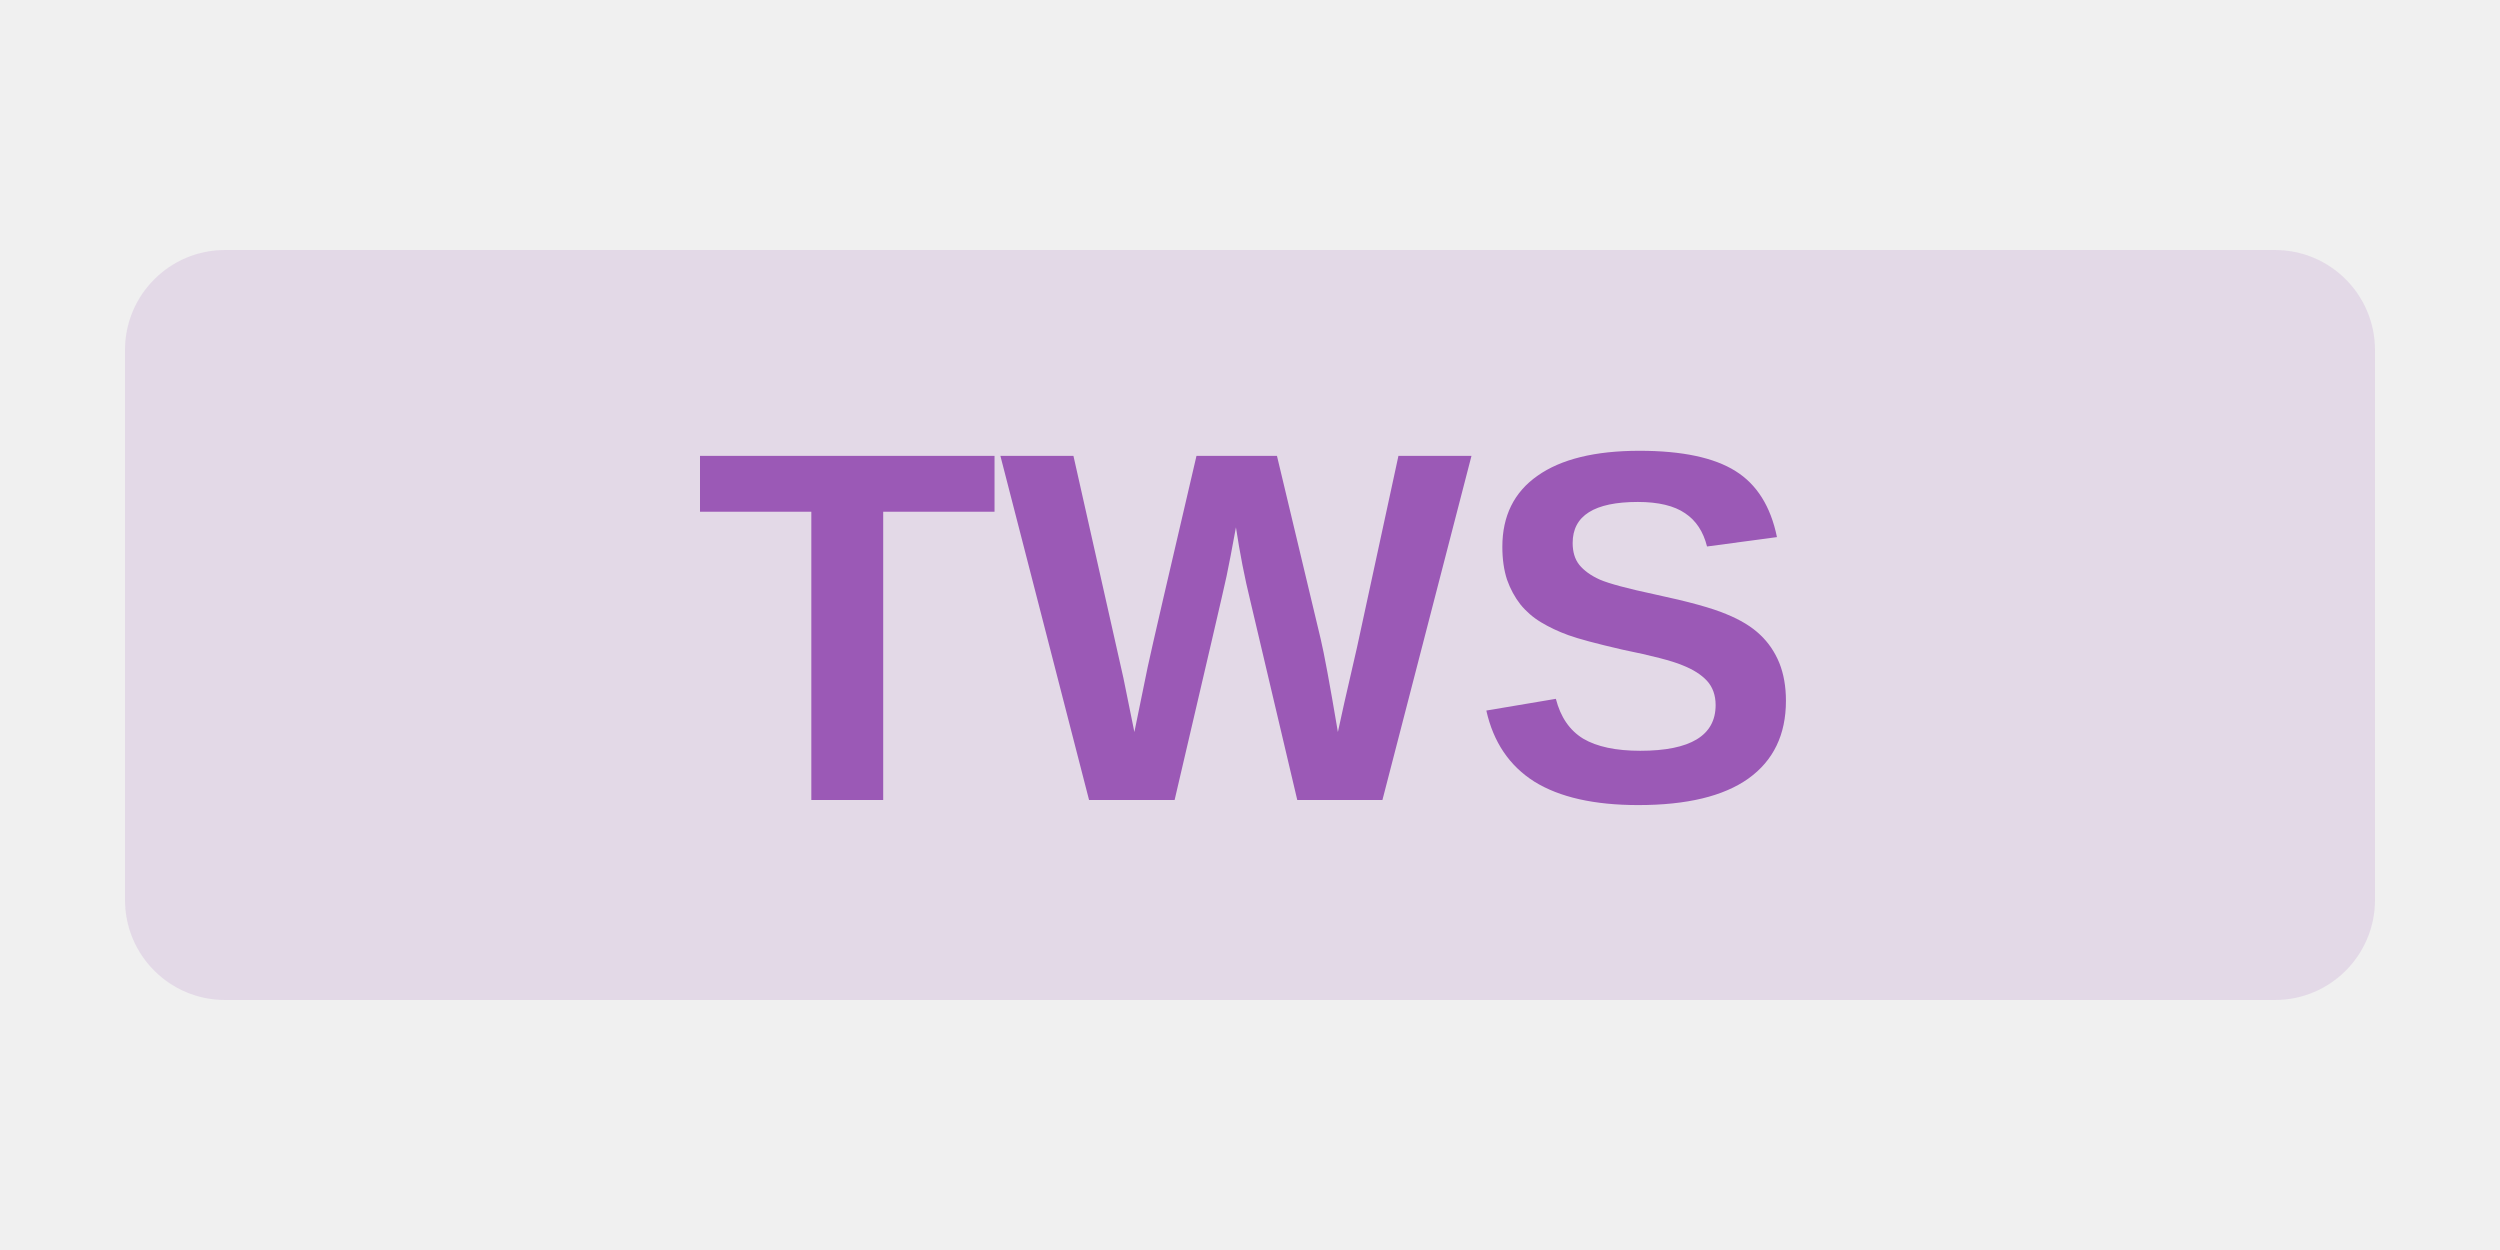
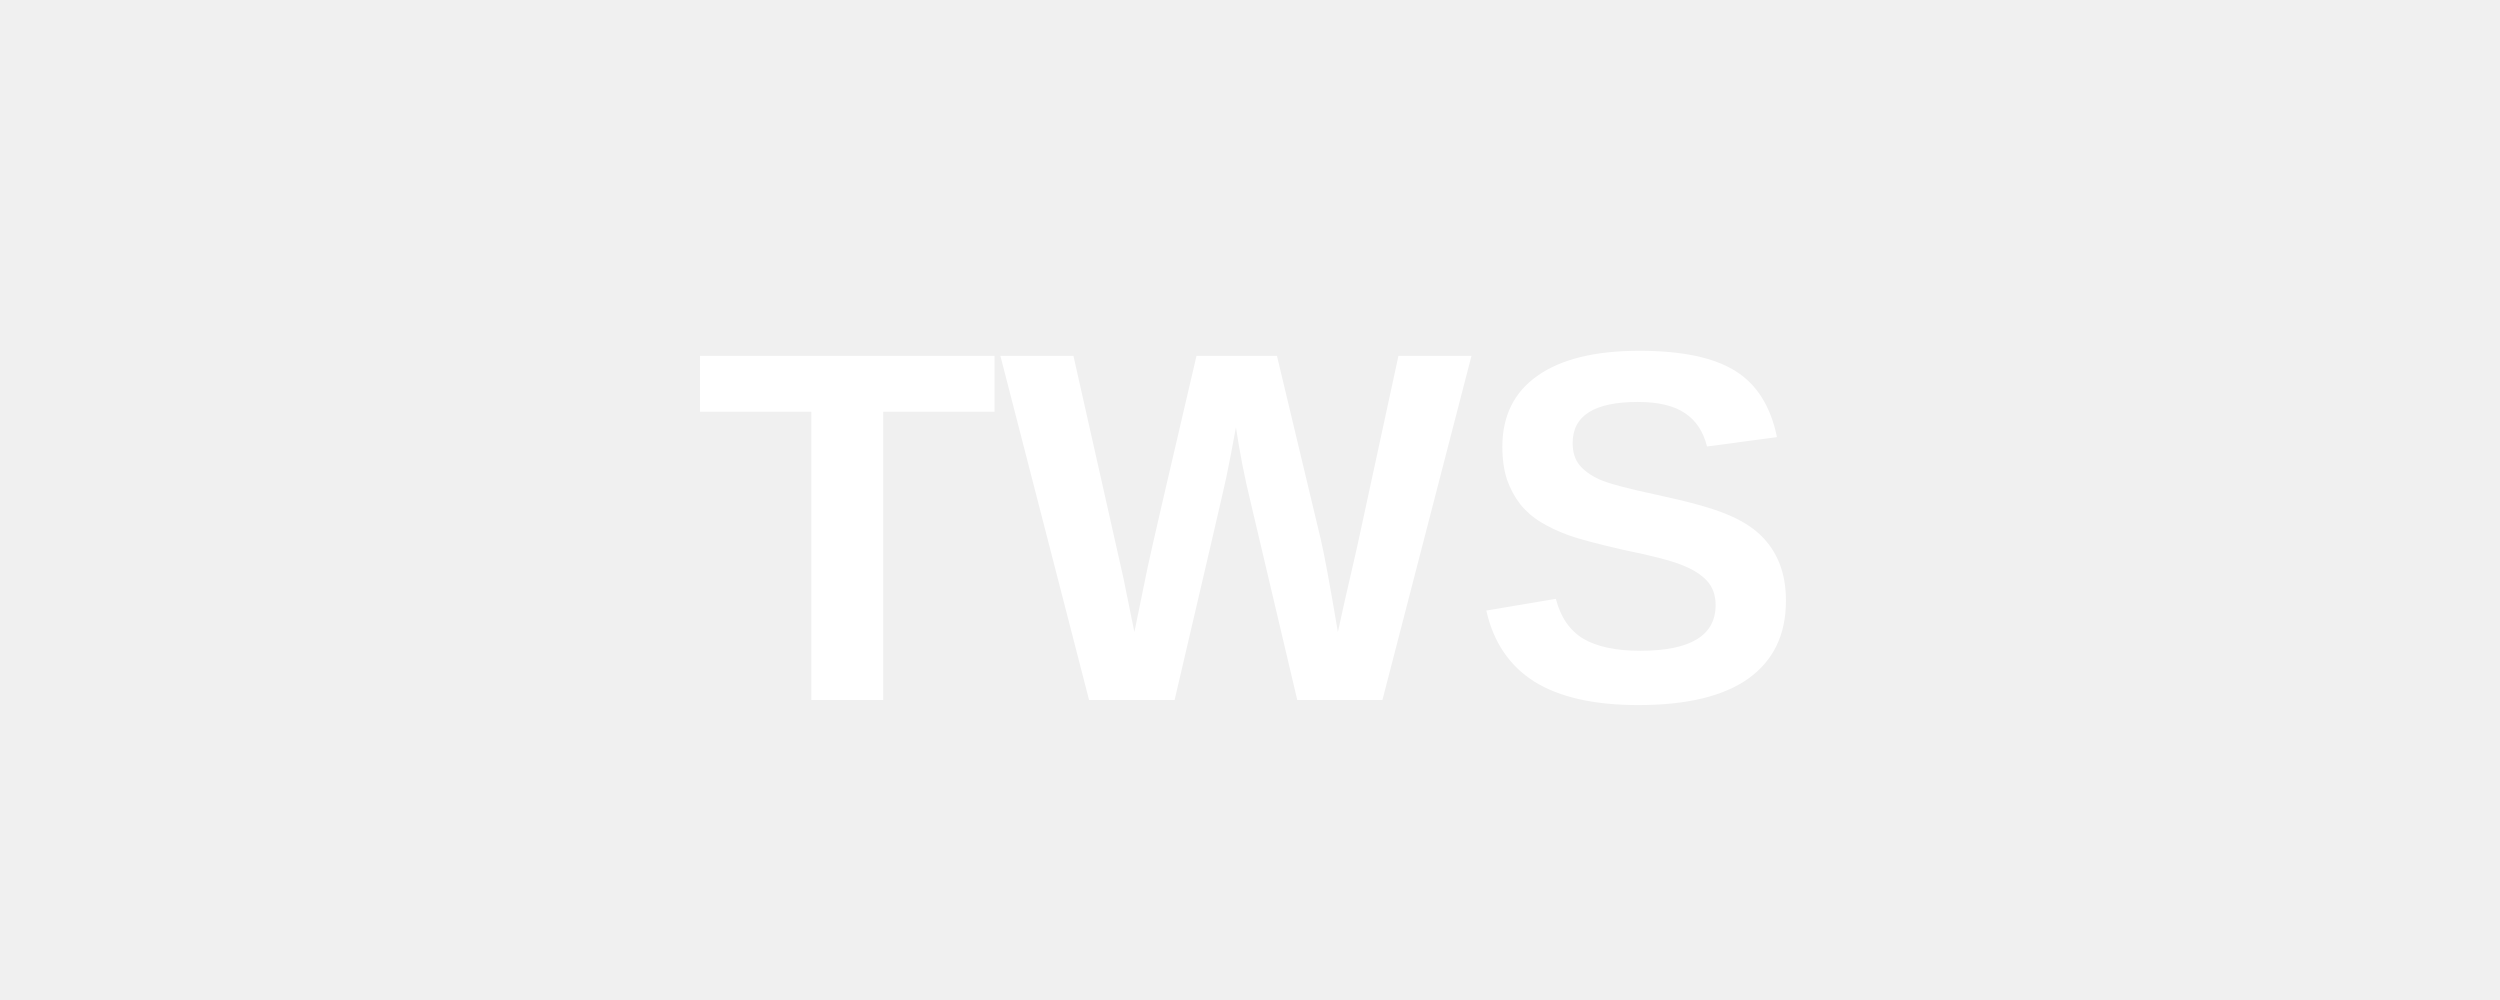
- <svg xmlns="http://www.w3.org/2000/svg" viewBox="0 0 100 50">
-   <rect x="5" y="10" width="90" height="30" rx="4" fill="#9B59B6" opacity="0.15" />
-   <text x="50" y="32" font-family="Arial, sans-serif" font-size="20" font-weight="bold" fill="#9B59B6" text-anchor="middle">TWS</text>
+ <svg xmlns="http://www.w3.org/2000/svg" viewBox="0 0 100 40">
+   <text x="50" y="28" font-family="Arial, sans-serif" font-size="20" font-weight="bold" fill="white" text-anchor="middle">TWS</text>
</svg>
